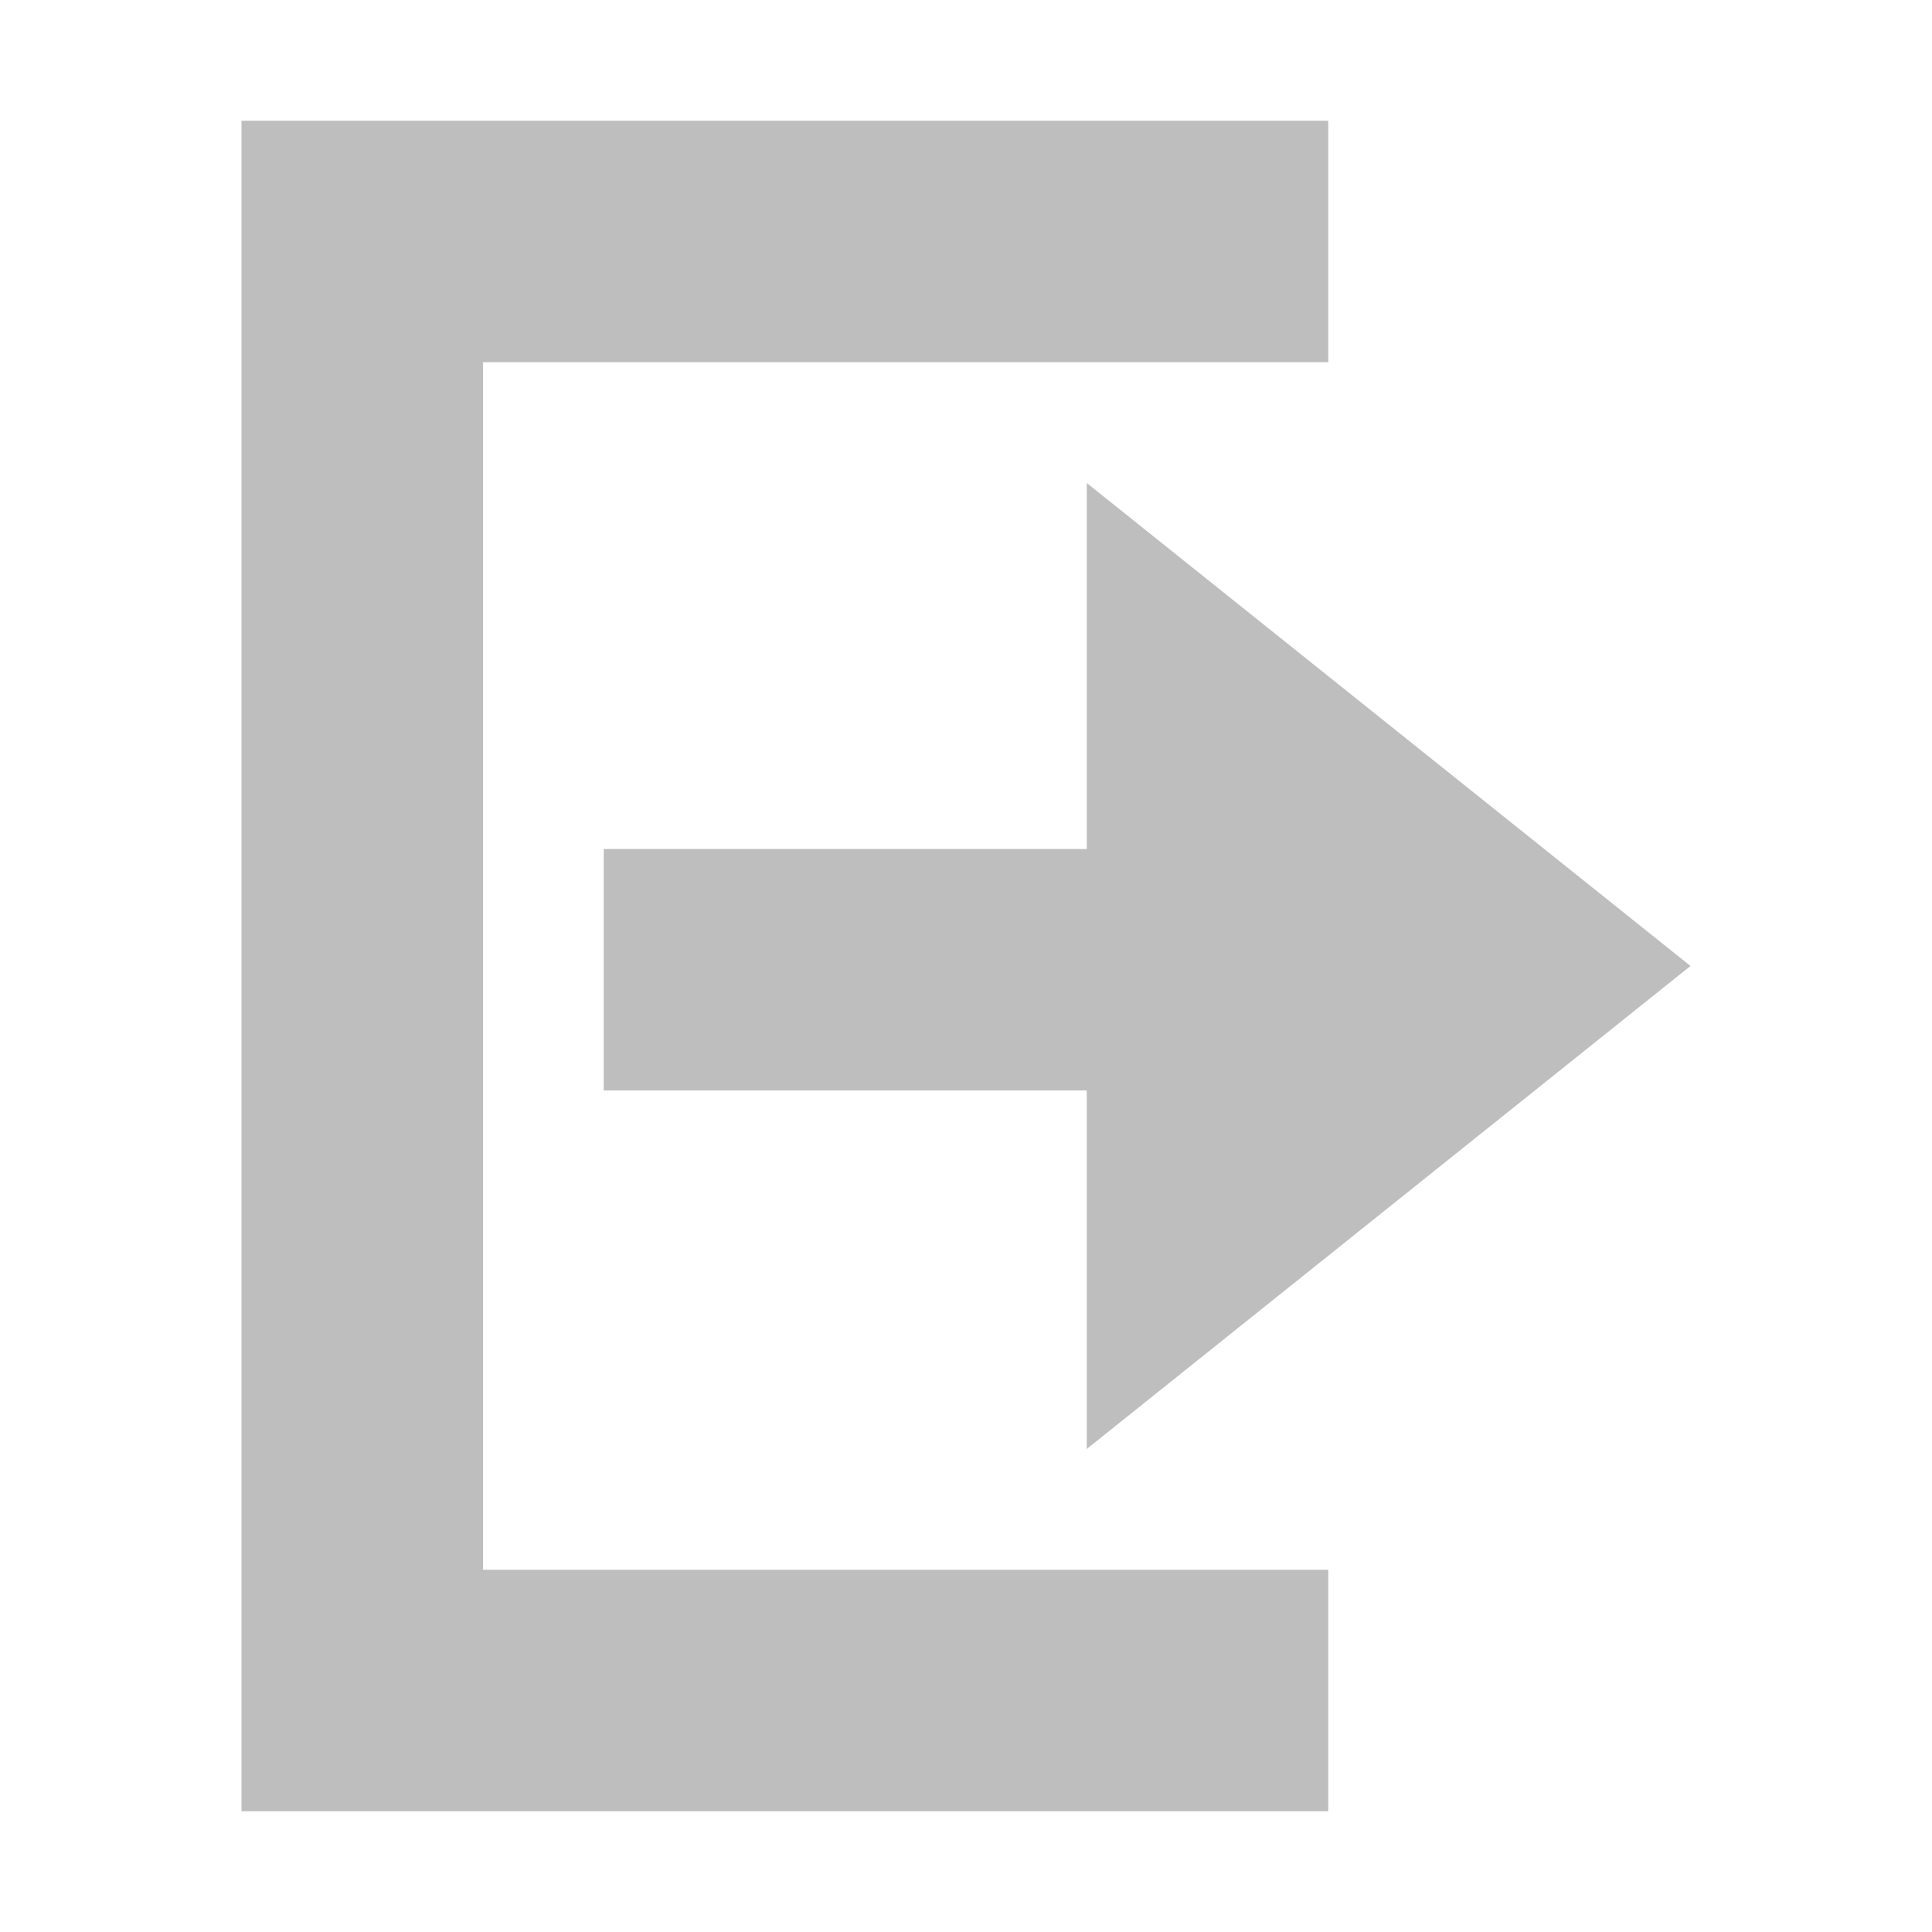
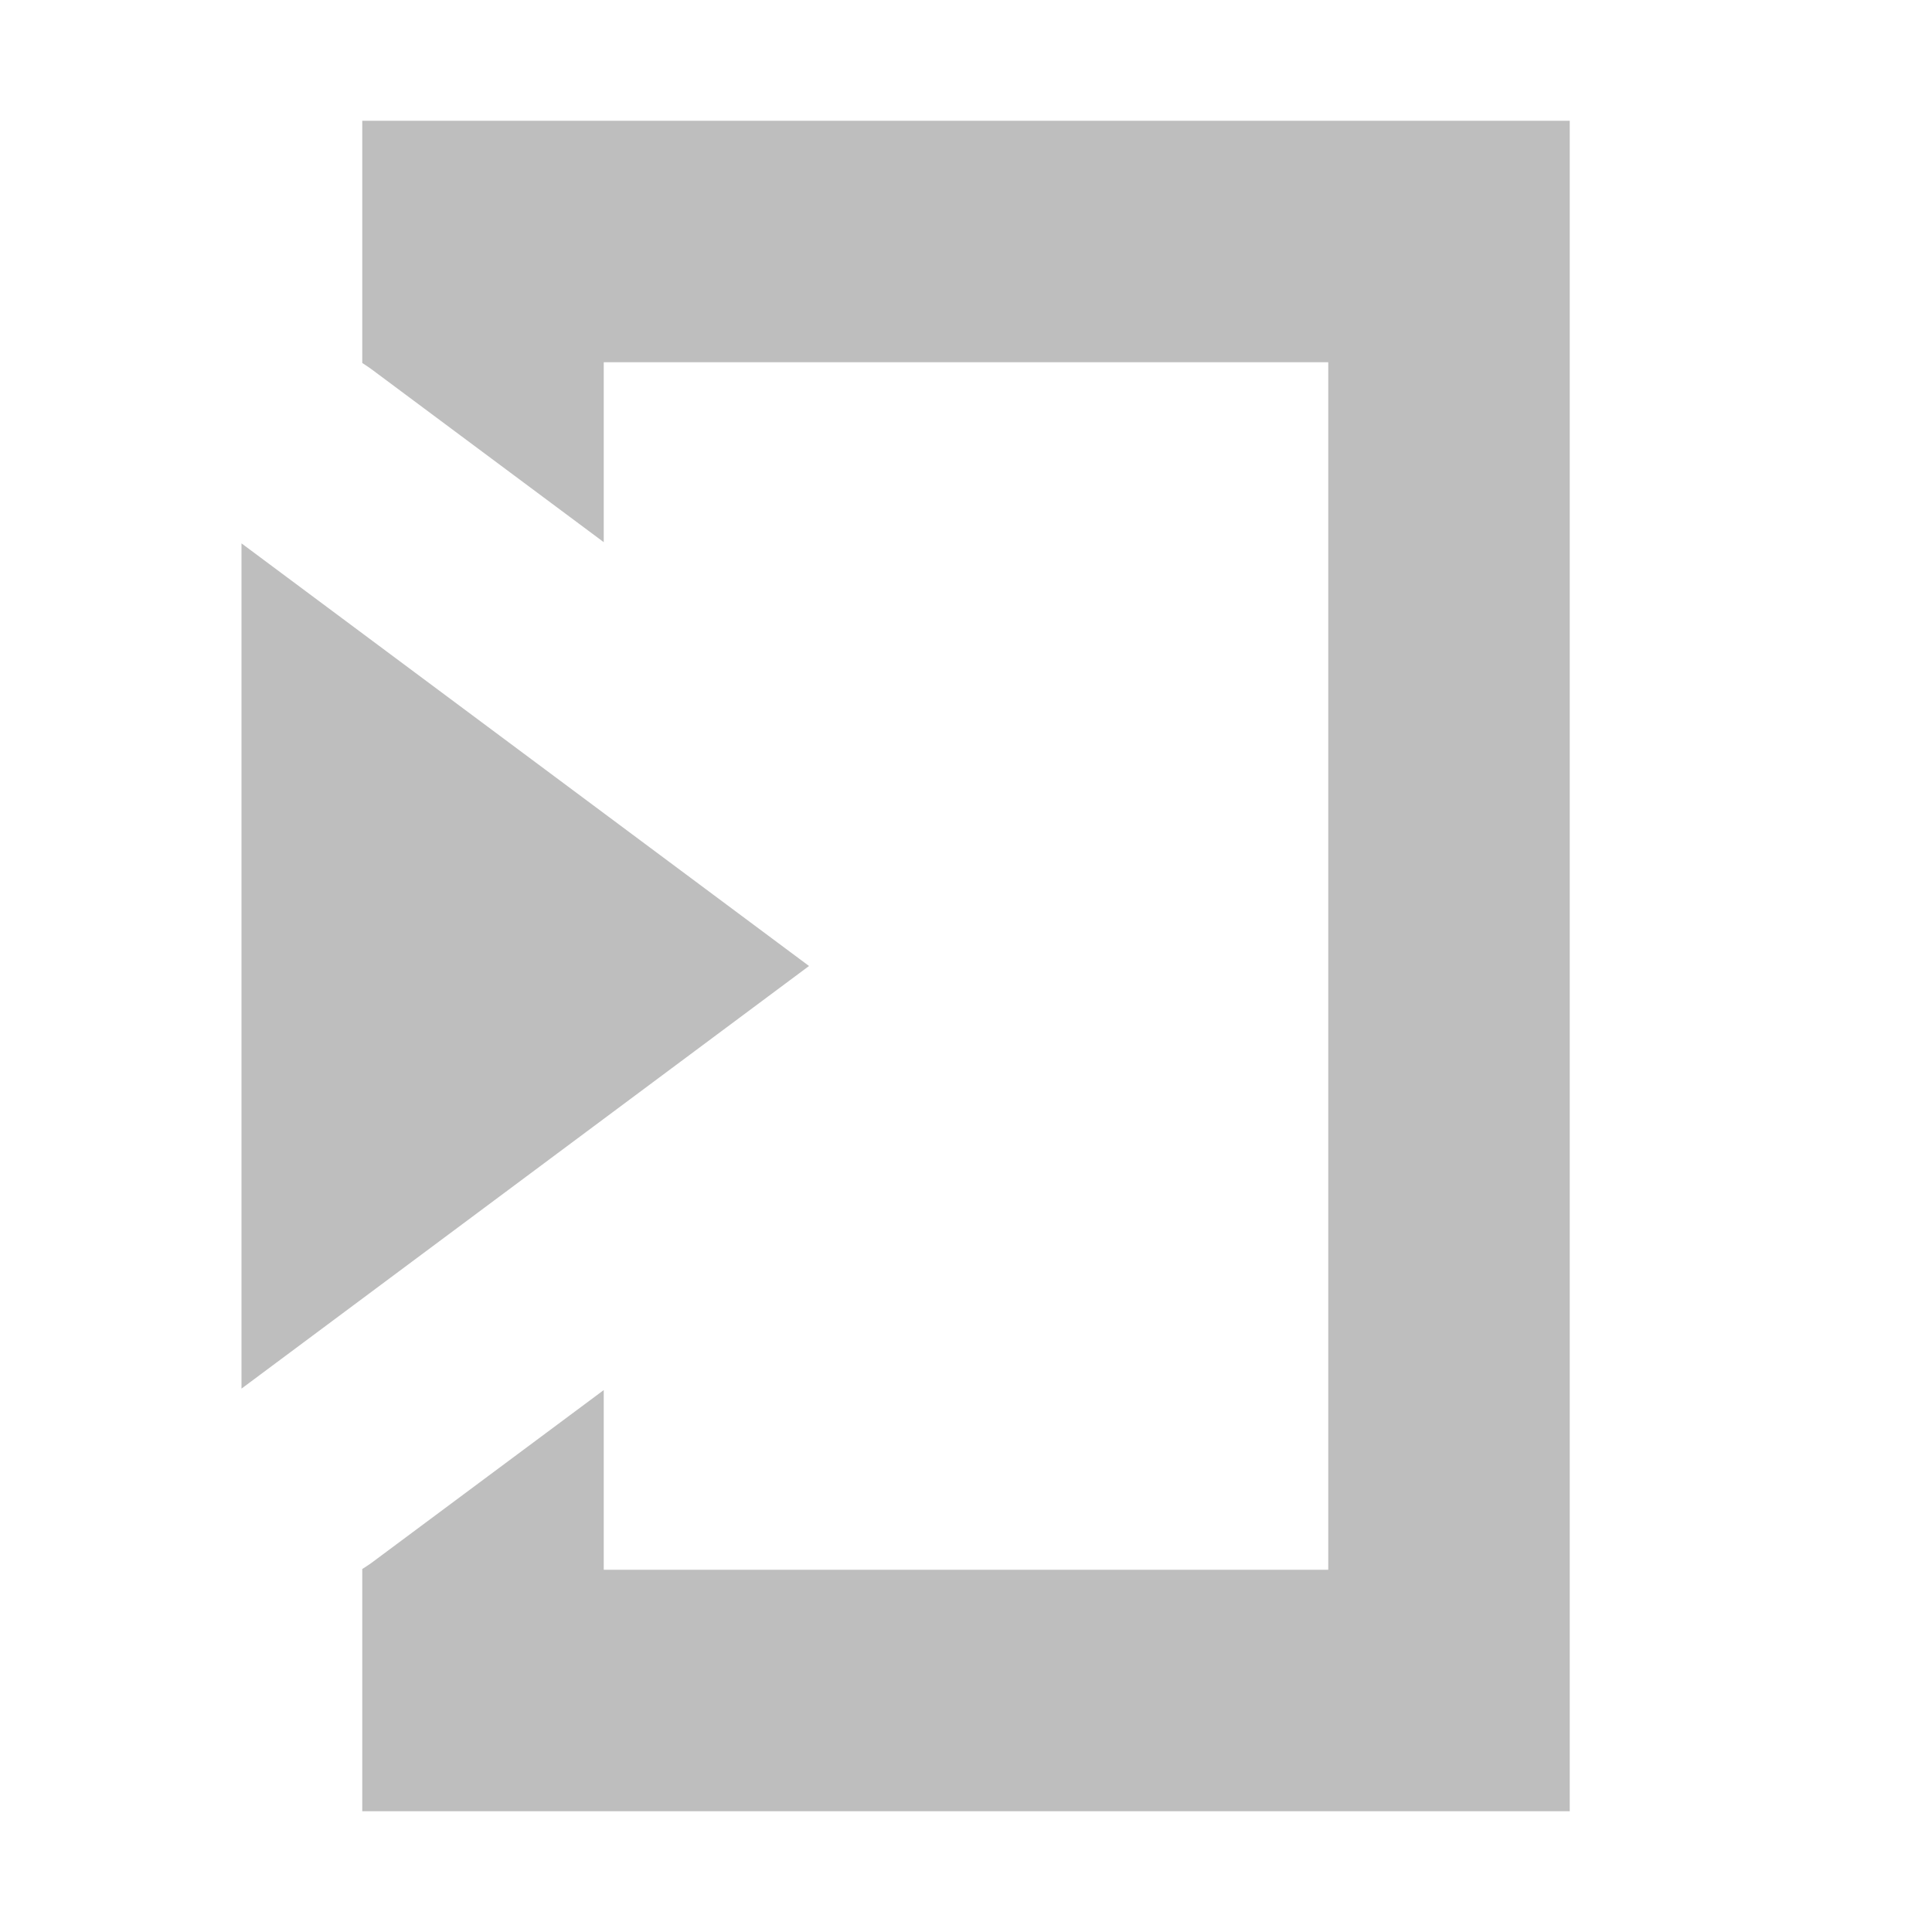
- <svg xmlns="http://www.w3.org/2000/svg" xmlns:xlink="http://www.w3.org/1999/xlink" version="1.1" width="16" height="16" id="svg7384">
-   <defs id="defs11">
-     <linearGradient id="linearGradient3587-6-5-6-4-7-4-5-7">
-       <stop id="stop3589-9-2-0-2-6-7-9-2" style="stop-color:#000000;stop-opacity:1" offset="0" />
-       <stop id="stop3591-7-4-0-6-3-7-8-9" style="stop-color:#363636;stop-opacity:1" offset="1" />
-     </linearGradient>
-     <linearGradient x1="419.073" y1="5.588" x2="419.073" y2="17.94" id="linearGradient3465" xlink:href="#linearGradient3587-6-5-6-4-7-4-5-7" gradientUnits="userSpaceOnUse" gradientTransform="translate(-410.5051,-4.337452)" />
-   </defs>
-   <path d="m 2,1 0,2 0,10 0,2 9,0 0,-2 L 4,13 4,3 11,3 11,1 4,1 2,1 z" id="path3844" style="color:#bebebe;fill:#bebebe;fill-opacity:1;fill-rule:nonzero;stroke:none;stroke-width:1;marker:none;visibility:visible;display:inline;overflow:visible;enable-background:accumulate" />
-   <path d="m 9,4 5,4 -5,4 0,-2.969 -4,0 0,-2 4,0 L 9,4 z" id="path3288-51-0" style="color:#bebebe;fill:#bebebe;fill-opacity:1;fill-rule:nonzero;stroke:none;stroke-width:1;marker:none;visibility:visible;display:inline;overflow:visible;enable-background:accumulate" />
+ <svg xmlns="http://www.w3.org/2000/svg" width="16" height="16" viewBox="0 0 16 16" id="svg2" version="1.1">
+   <defs id="defs4" />
+   <g id="layer1" transform="translate(0,-1036.362)">
+     <path style="opacity:1;fill:#bebebe;fill-opacity:1;stroke:none;stroke-width:1;stroke-linecap:butt;stroke-linejoin:round;stroke-miterlimit:4;stroke-dasharray:none;stroke-dashoffset:0;stroke-opacity:1" d="m 2,1040.862 4.7,3.5 -4.7,3.5 z" id="rect4143" />
+     <path style="opacity:1;fill:#bebebe;fill-opacity:1;stroke:none;stroke-width:3.5;stroke-linecap:butt;stroke-linejoin:round;stroke-miterlimit:4;stroke-dasharray:none;stroke-dashoffset:0;stroke-opacity:1" d="m 13,1037.362 0,14 -10,0 0,-2.006 a 1.8,1.8 0 0 0 0.074,-0.049 L 5,1047.874 l 0,1.488 6,0 0,-10 -6,0 0,1.49 -1.926,-1.434 A 1.8,1.8 0 0 0 3,1039.368 l 0,-2.006 10,0 z" id="rect4136-3" />
+   </g>
</svg>
